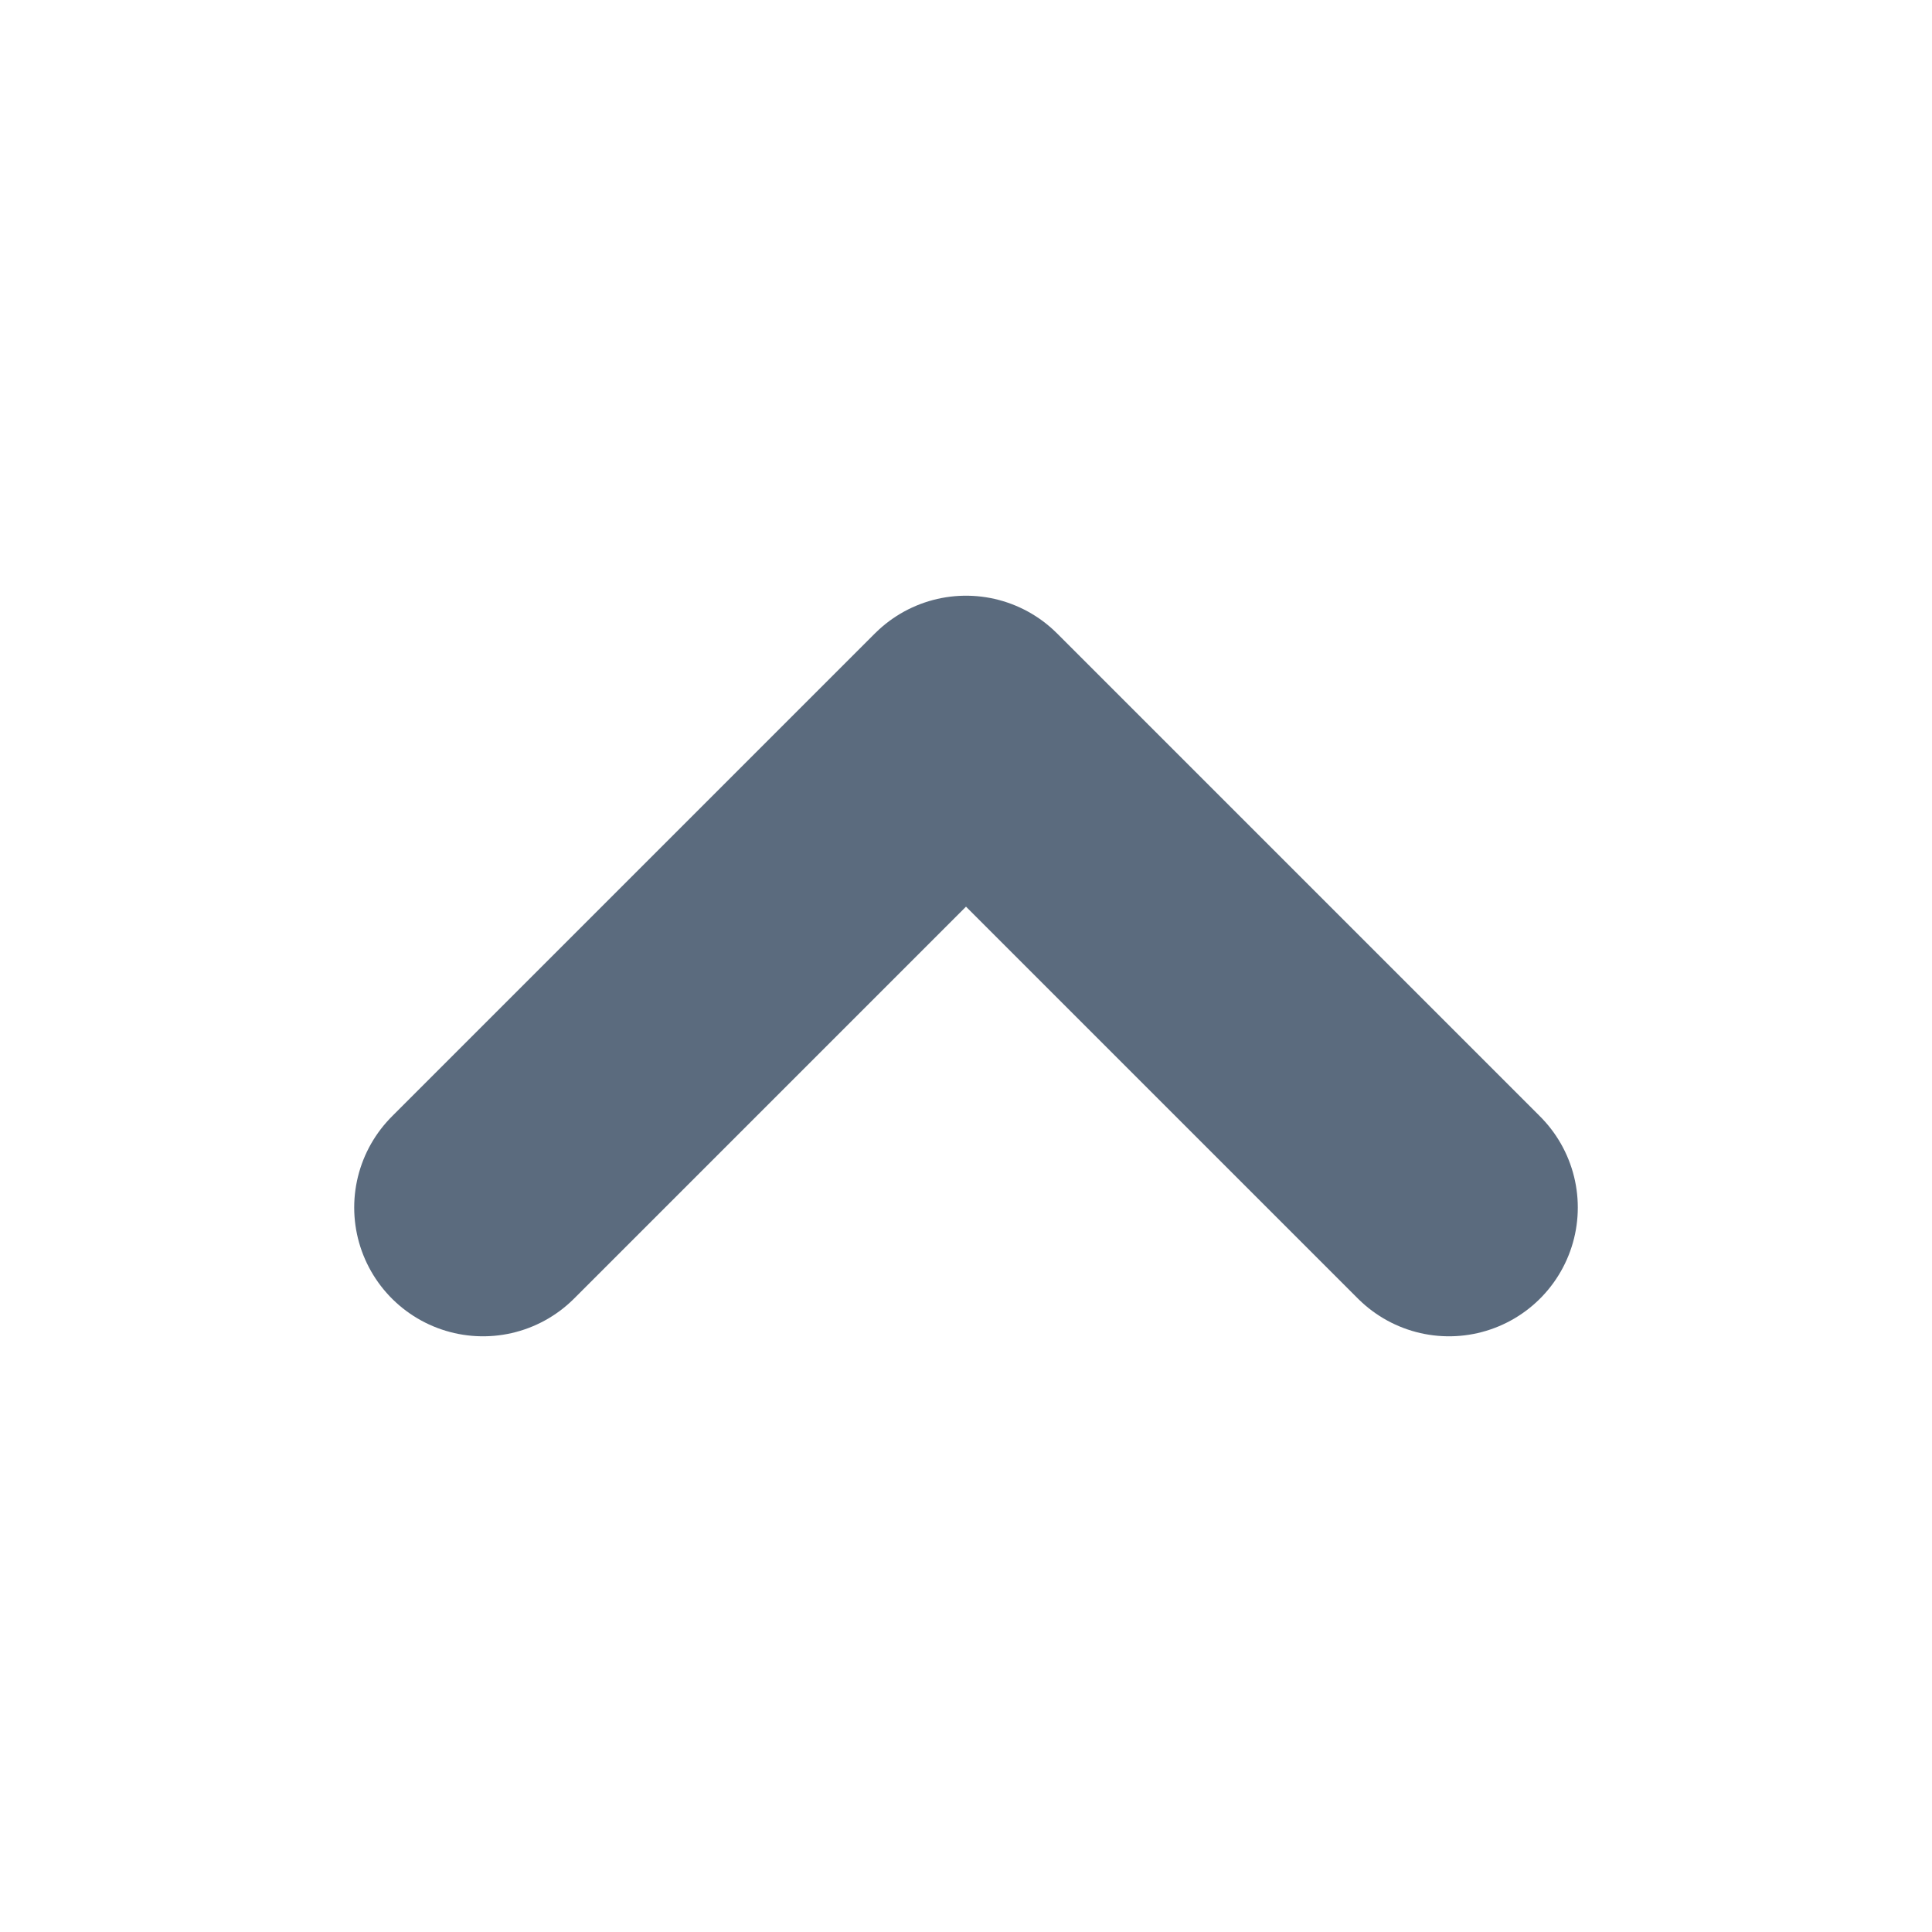
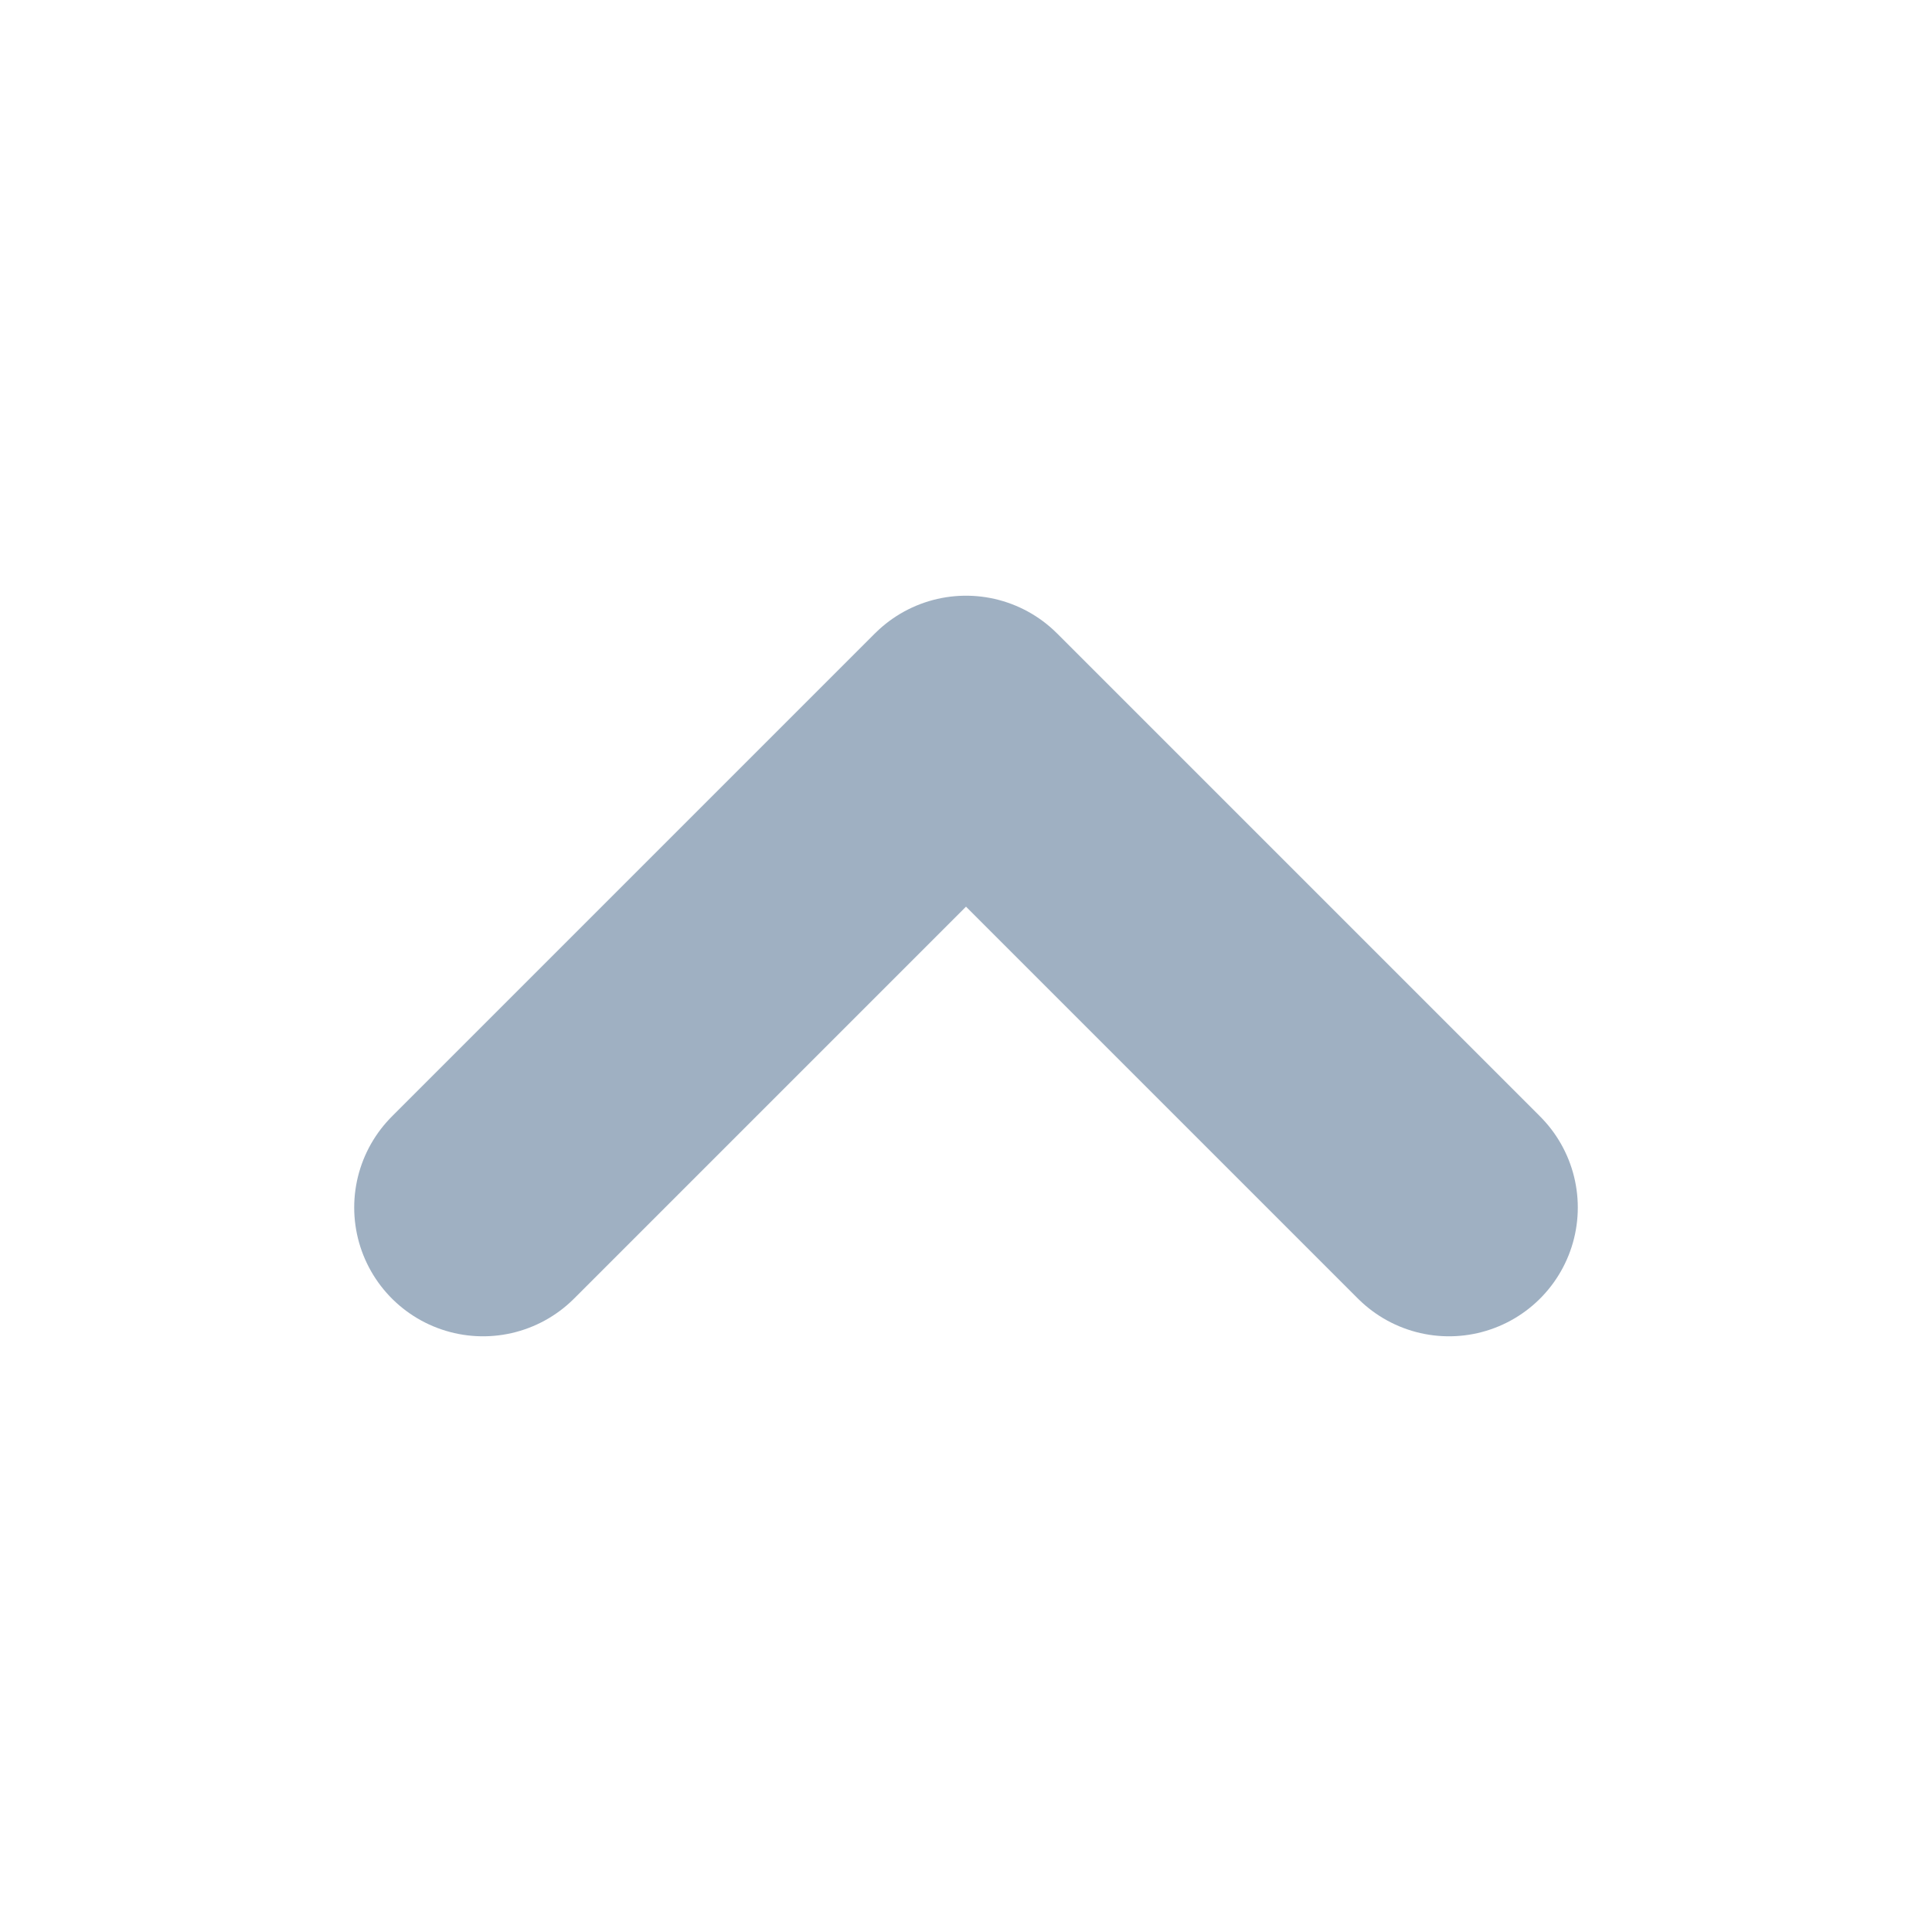
<svg xmlns="http://www.w3.org/2000/svg" width="12" height="12" viewBox="0 0 12 12">
-   <path d="M3 7.5 L6 4.5 L9 7.5" stroke="#5b6b7e" stroke-width="1.6" fill="none" stroke-linecap="round" stroke-linejoin="round" />
+   <path d="M3 7.5 L6 4.5 L9 7.5" stroke="#9fb0c2" stroke-width="1.6" fill="none" stroke-linecap="round" stroke-linejoin="round" />
</svg>
